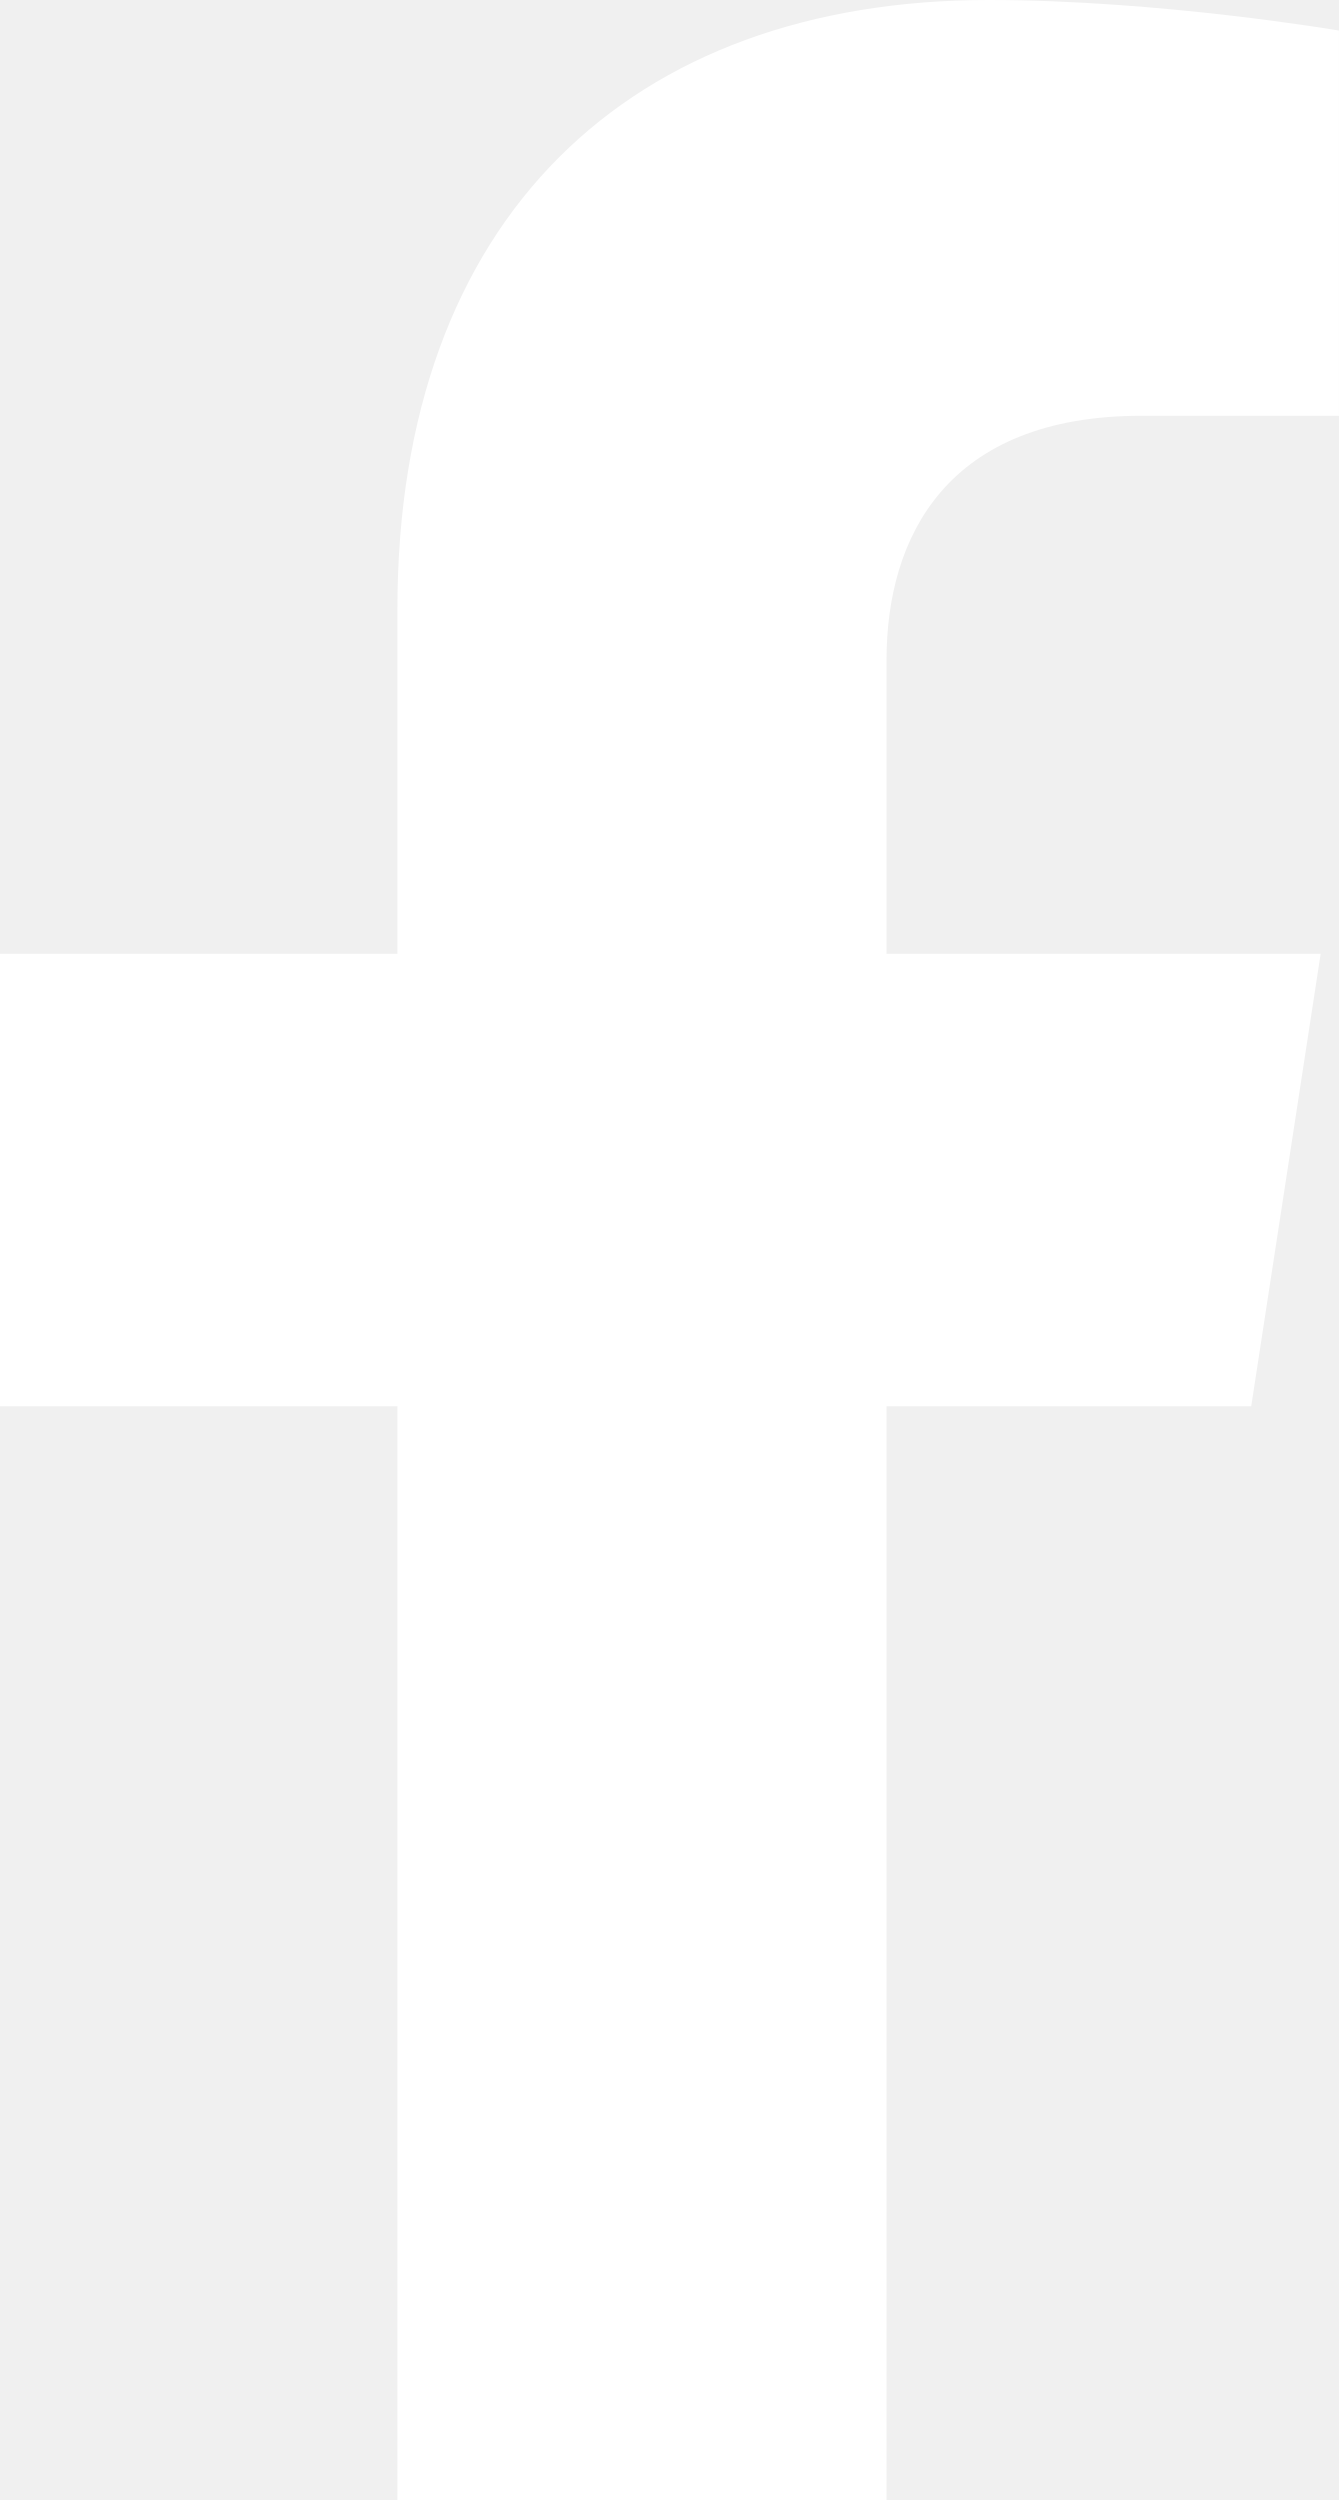
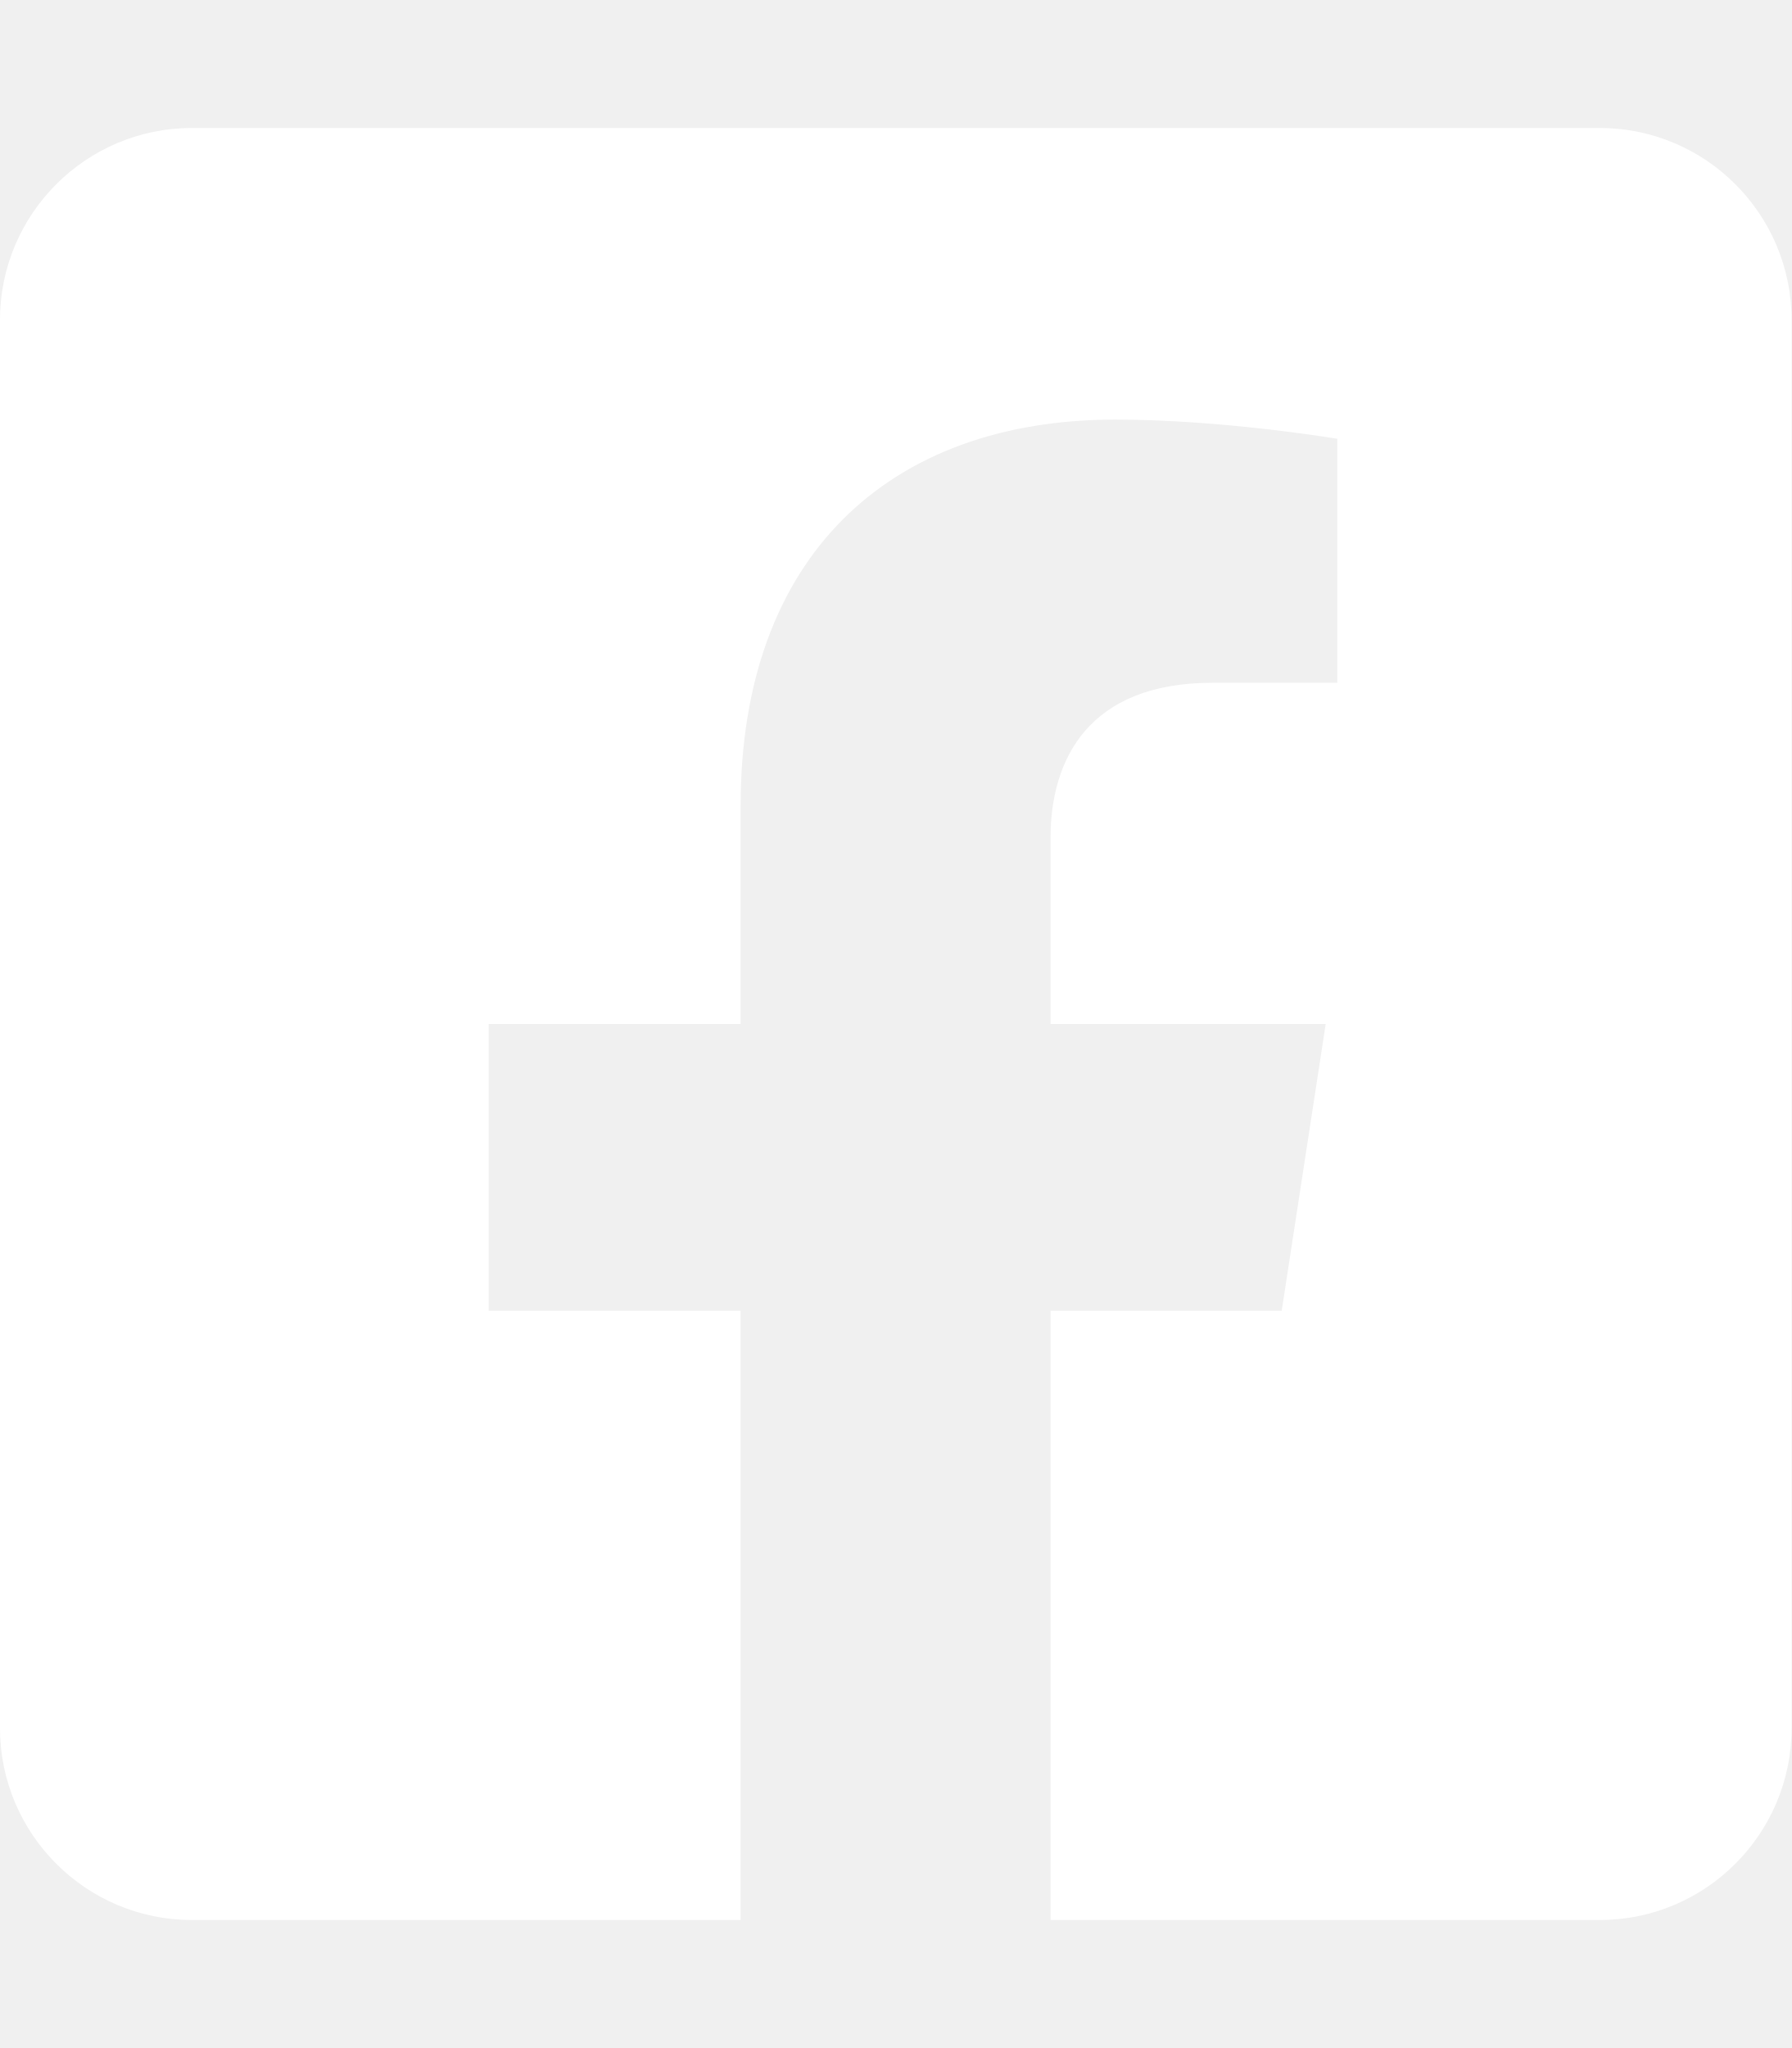
- <svg xmlns="http://www.w3.org/2000/svg" id="Laag_1" data-name="Laag 1" viewBox="0 0 274.22 512">
-   <defs>
-     <style>.cls-1{fill:#fff;}</style>
-   </defs>
-   <path class="cls-1" d="M279.14,288l14.22-92.66H204.45V135.21c0-25.35,12.42-50.06,52.24-50.06h40.42V6.26S260.43,0,225.36,0C152.14,0,104.28,44.38,104.28,124.72v70.62H22.89V288h81.39V512H204.45V288Z" transform="translate(-22.89 0)" />
+ <svg xmlns="http://www.w3.org/2000/svg" version="1.1" id="Laag_1" focusable="false" x="0px" y="0px" viewBox="0 0 448 512" style="enable-background:new 0 0 448 512;" xml:space="preserve">
+   <style type="text/css">
+ 	.st0{fill:#FFFFFF;}
+ </style>
+   <path class="st0" d="M400,32H48C21.5,32,0,53.5,0,80v352c0,26.5,21.5,48,48,48h137.2V327.7h-63V256h63v-54.6  c0-62.2,37-96.5,93.7-96.5c27.1,0,55.5,4.8,55.5,4.8v61h-31.3c-30.8,0-40.4,19.1-40.4,38.7V256h68.8l-11,71.7h-57.8V480H400  c26.5,0,48-21.5,48-48V80C448,53.5,426.5,32,400,32z" />
</svg>
